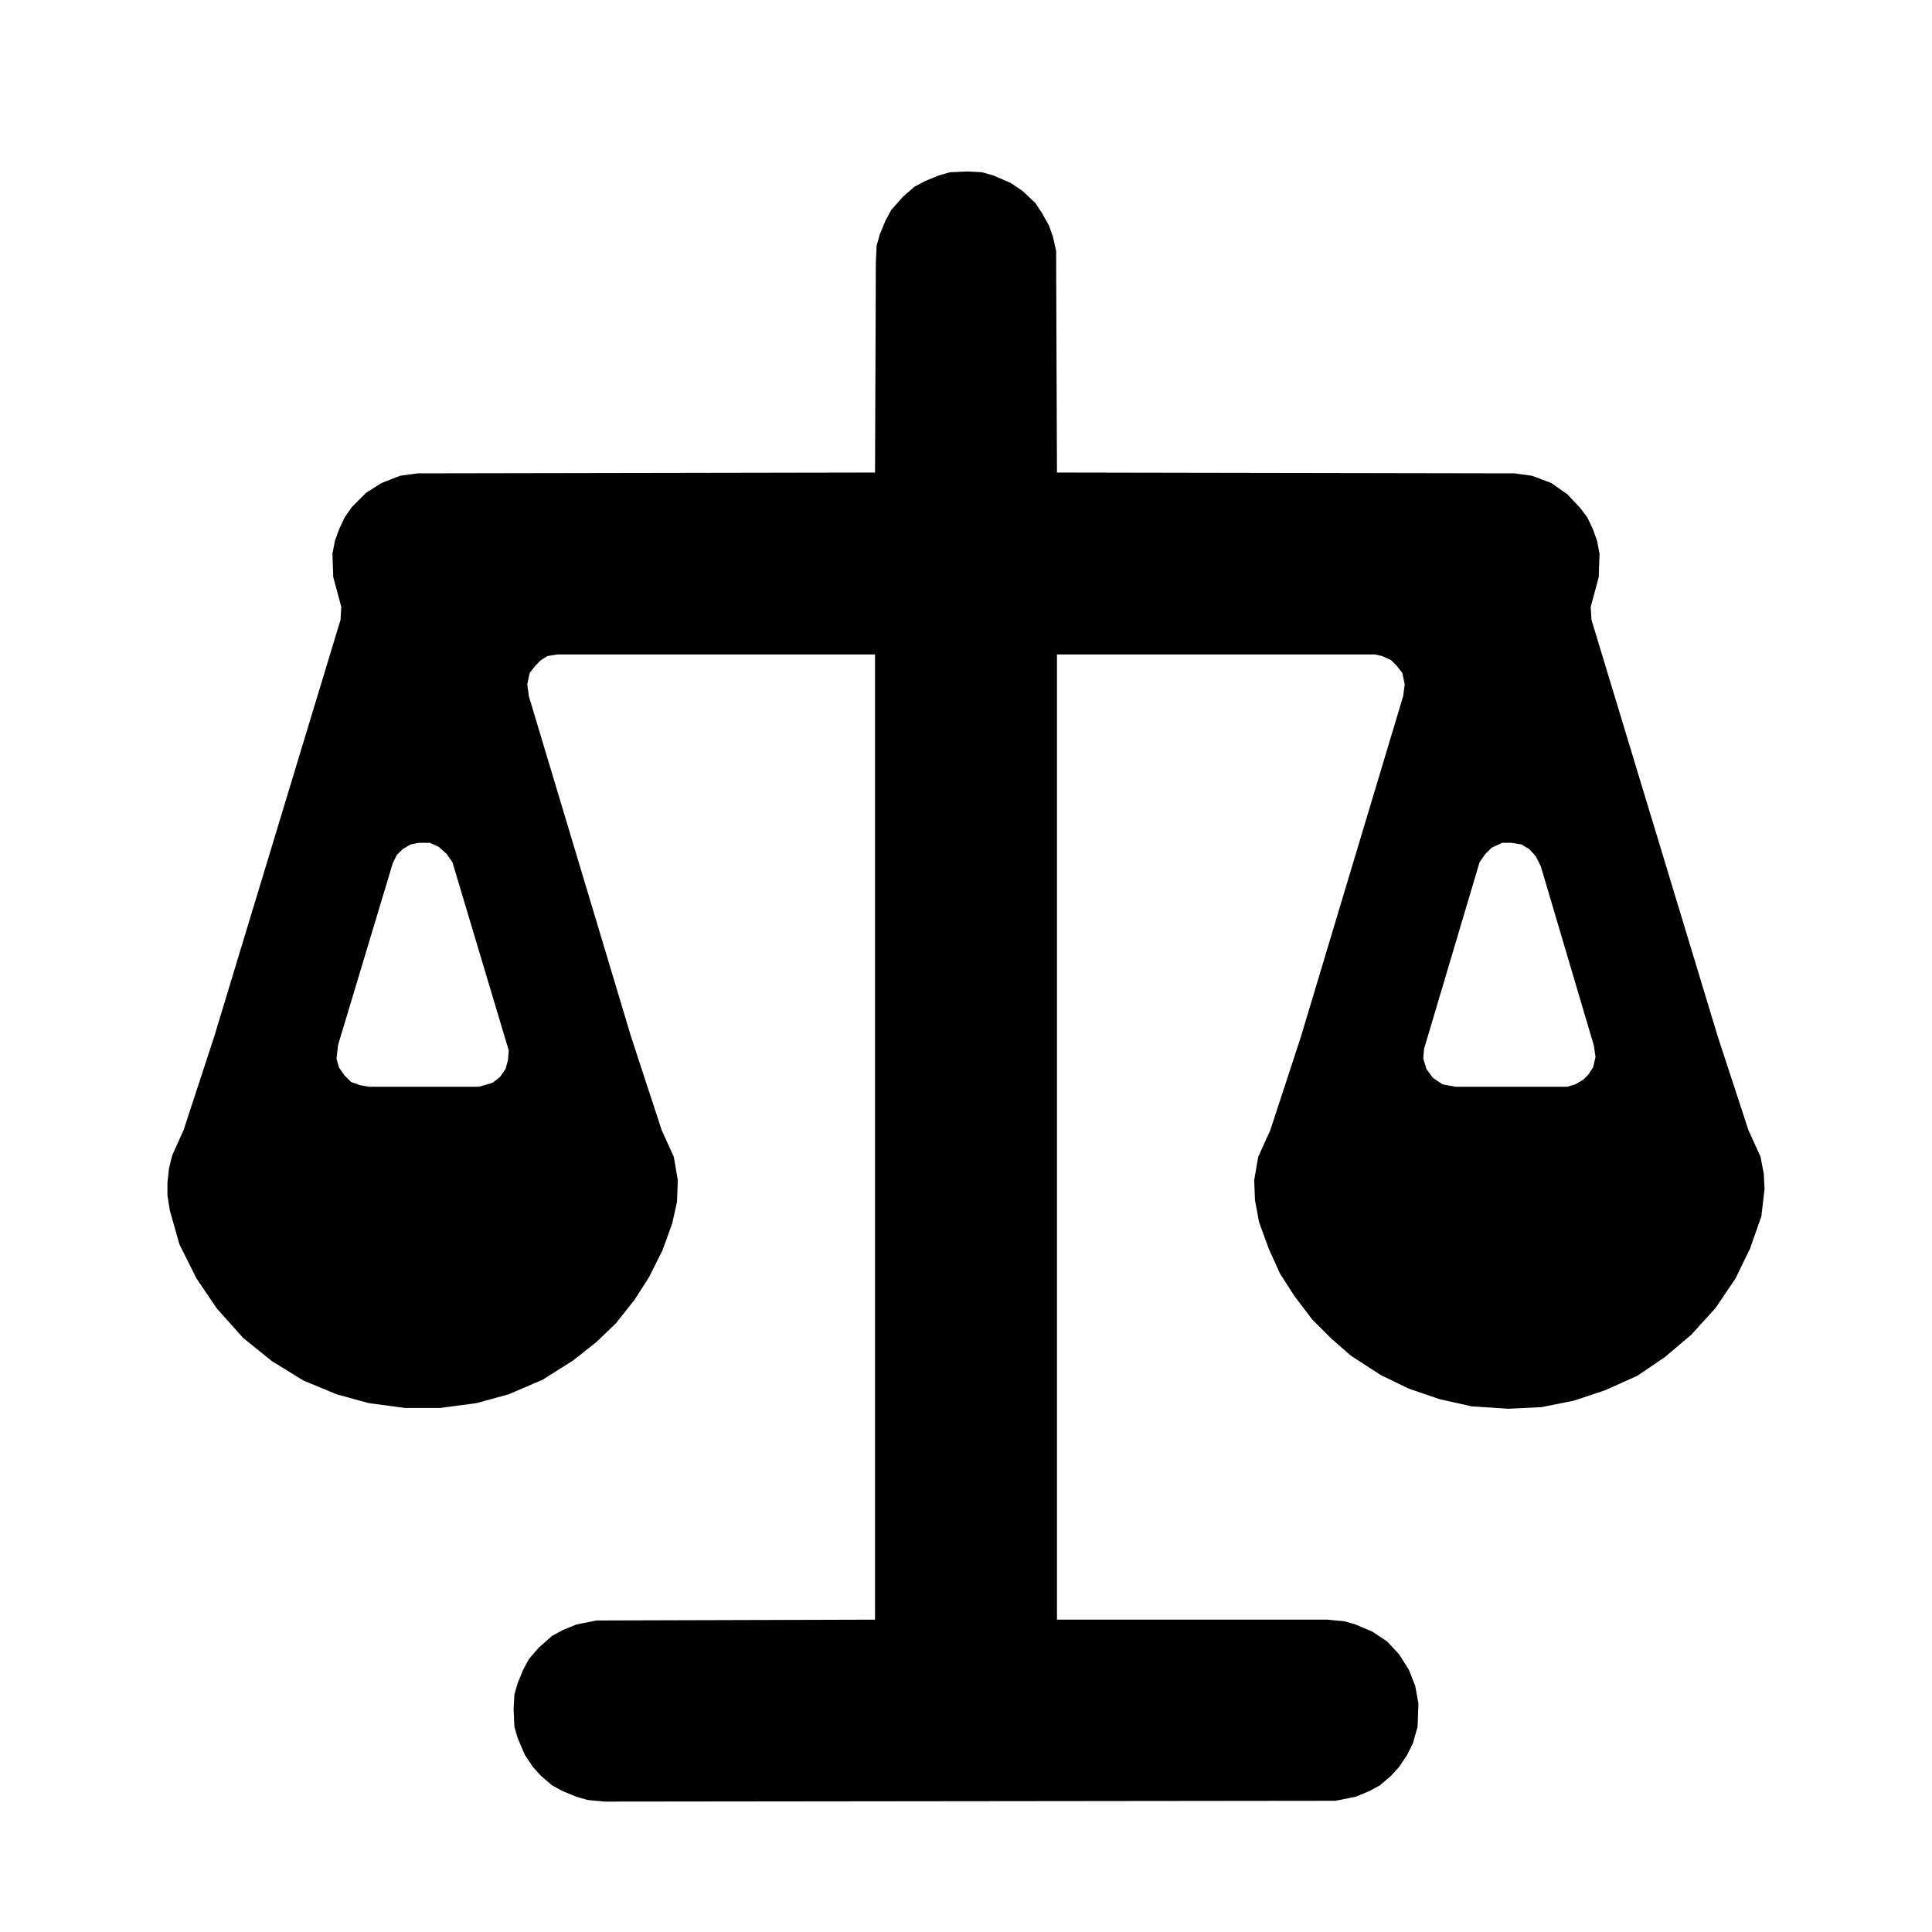
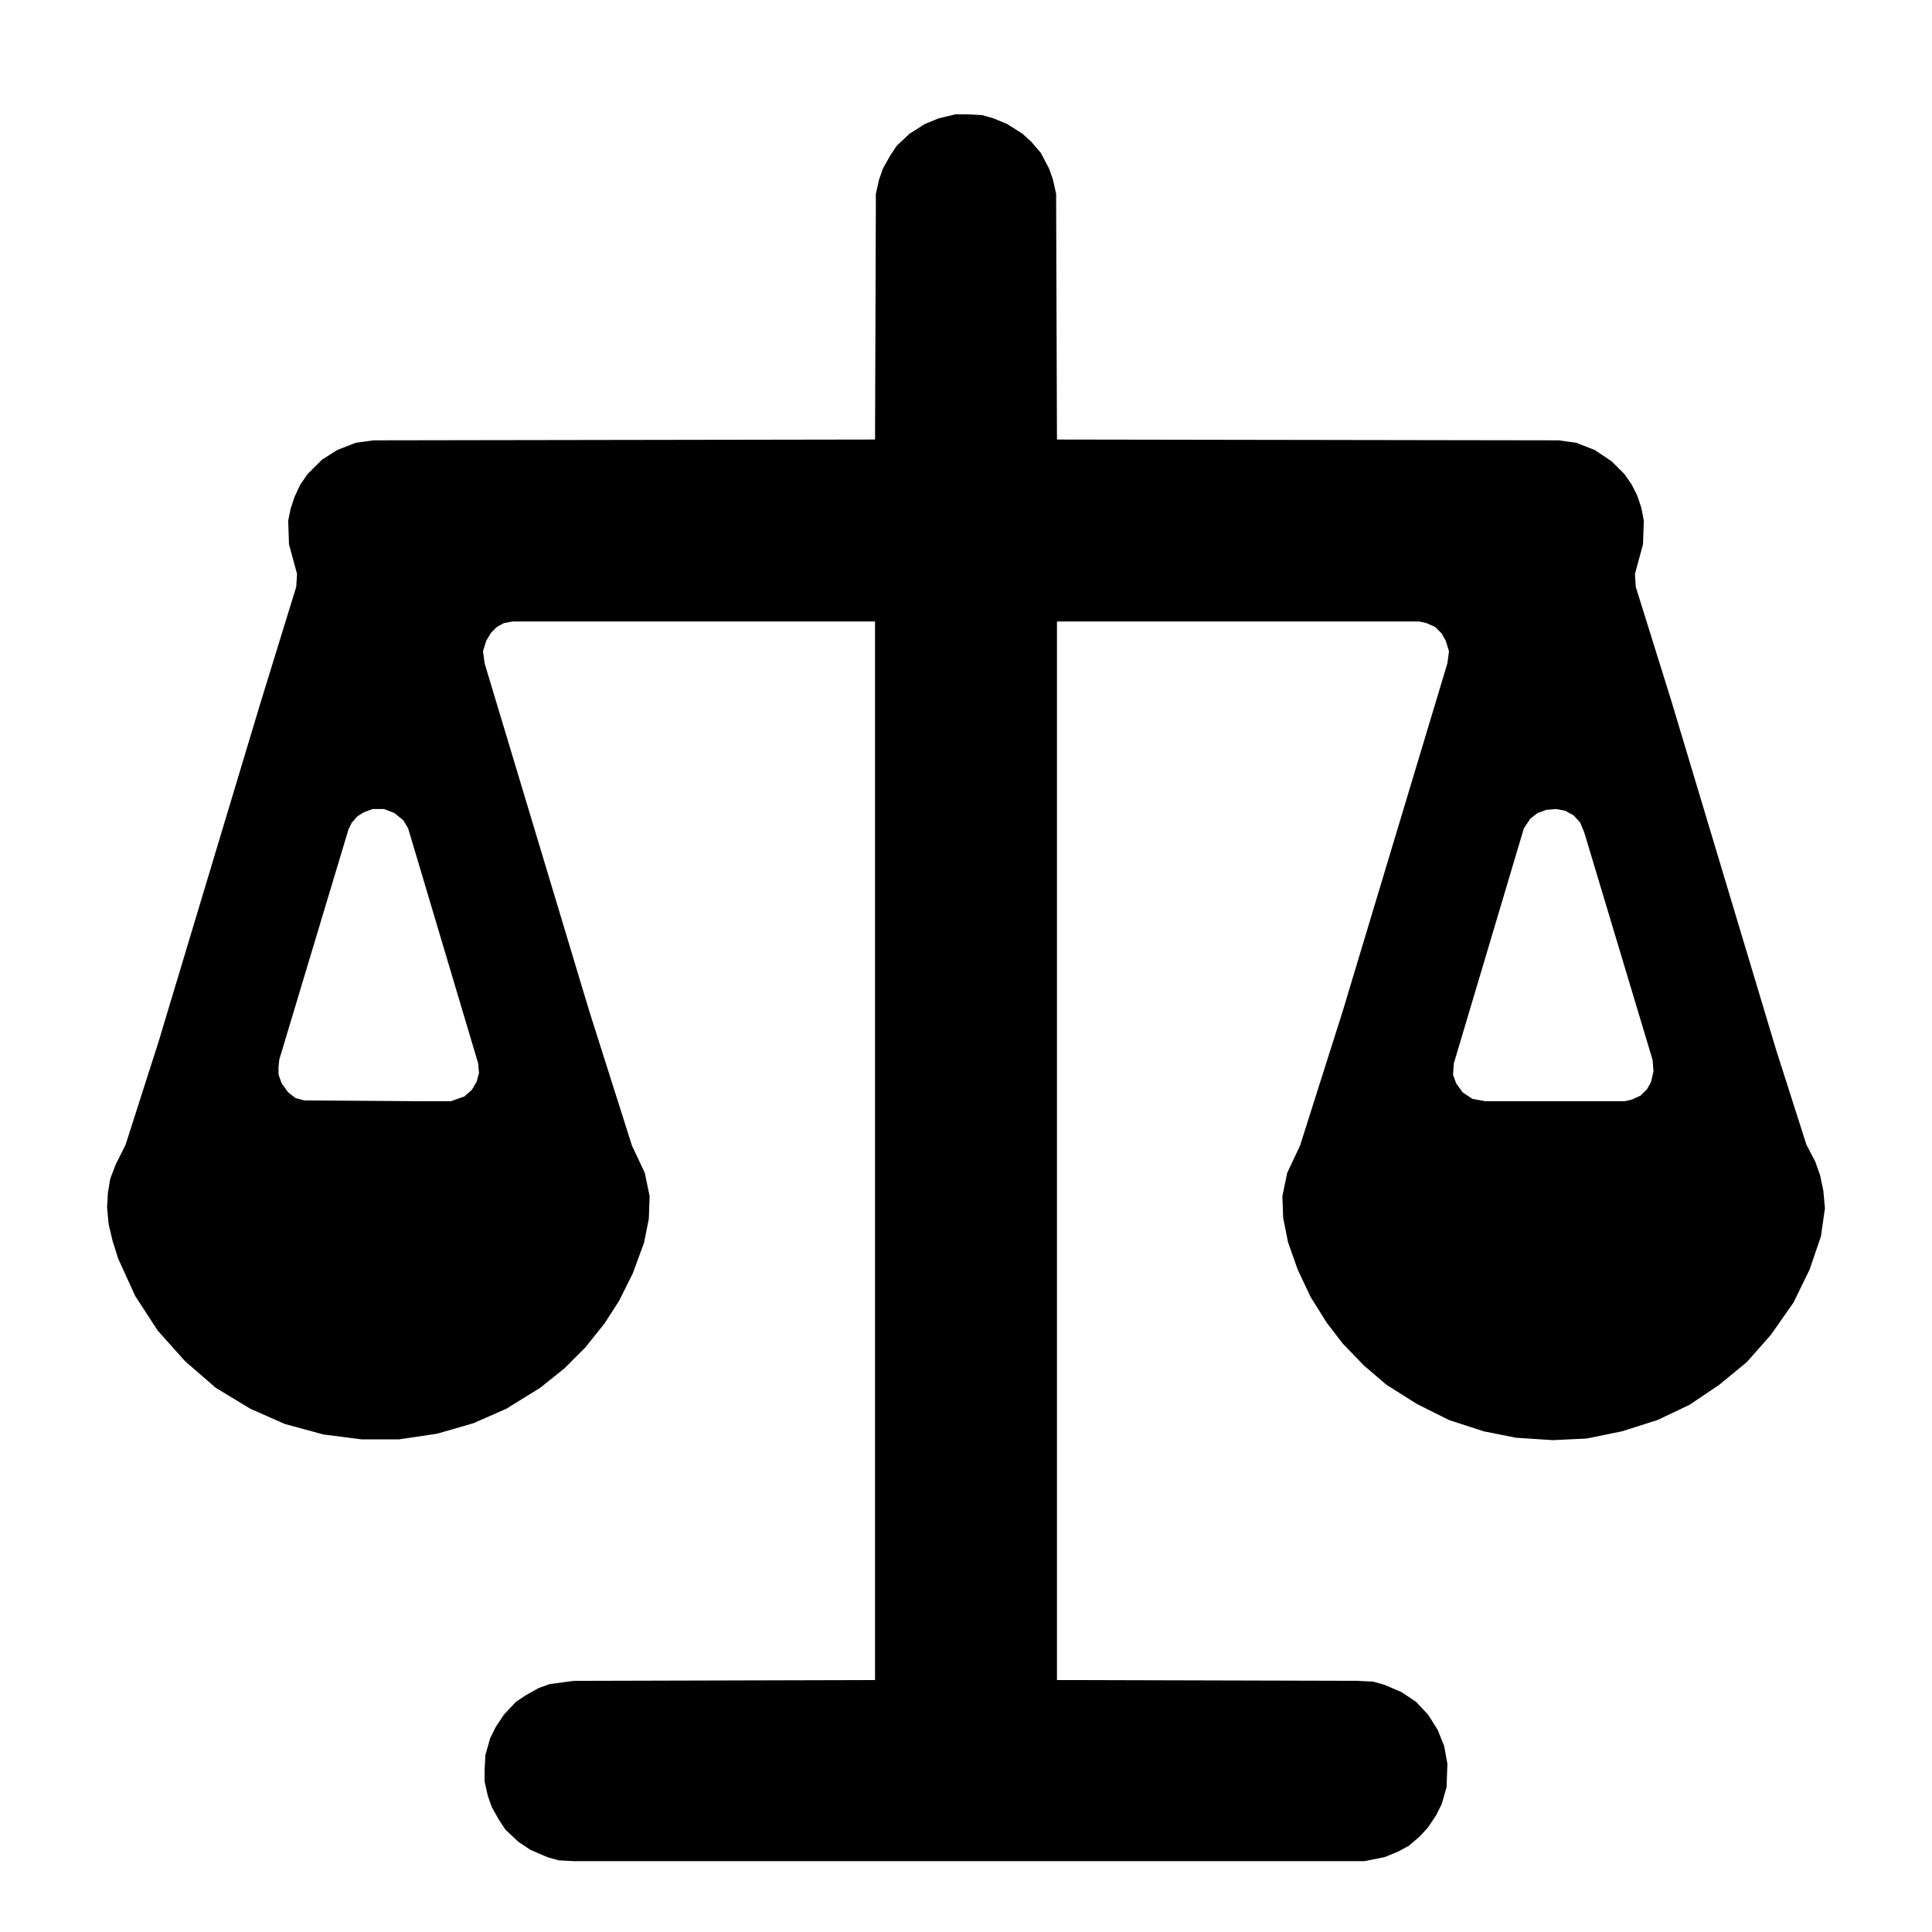
<svg xmlns="http://www.w3.org/2000/svg" viewBox="0 0 24 24" fill="currentColor">
-   <path fill-rule="evenodd" d="M2.14 14.35L2.1 14.51L2.08 14.69L2.08 14.85L2.11 15.04L2.23 15.46L2.44 15.88L2.69 16.25L3.02 16.62L3.38 16.91L3.77 17.15L4.18 17.32L4.58 17.43L5.03 17.49L5.47 17.49L5.92 17.43L6.32 17.32L6.74 17.14L7.12 16.9L7.41 16.67L7.65 16.44L7.88 16.15L8.06 15.87L8.23 15.53L8.35 15.2L8.41 14.93L8.42 14.66L8.37 14.37L8.22 14.04L7.84 12.88L6.57 8.65L6.55 8.5L6.58 8.36L6.65 8.27L6.72 8.2L6.8 8.15L6.92 8.13L10.87 8.13L10.87 20.12L7.41 20.13L7.16 20.18L6.99 20.25L6.86 20.32L6.69 20.47L6.57 20.61L6.5 20.74L6.43 20.91L6.39 21.05L6.38 21.23L6.39 21.45L6.43 21.59L6.52 21.8L6.62 21.95L6.72 22.06L6.86 22.18L6.99 22.25L7.16 22.32L7.3 22.36L7.51 22.38L16.59 22.37L16.84 22.32L17.01 22.25L17.14 22.18L17.28 22.06L17.38 21.95L17.48 21.8L17.55 21.66L17.61 21.45L17.62 21.16L17.58 20.94L17.5 20.74L17.38 20.55L17.23 20.39L17.05 20.27L16.84 20.18L16.7 20.14L16.49 20.12L13.13 20.12L13.13 8.13L17.08 8.13L17.17 8.15L17.28 8.2L17.35 8.27L17.42 8.36L17.45 8.5L17.43 8.65L16.16 12.88L15.78 14.04L15.63 14.37L15.58 14.66L15.59 14.91L15.64 15.18L15.76 15.51L15.9 15.82L16.08 16.1L16.3 16.39L16.54 16.63L16.78 16.84L17.15 17.08L17.5 17.25L17.88 17.38L18.28 17.47L18.74 17.5L19.15 17.48L19.55 17.4L19.94 17.27L20.34 17.09L20.68 16.86L21.01 16.58L21.31 16.25L21.56 15.88L21.74 15.51L21.88 15.11L21.92 14.77L21.91 14.58L21.87 14.37L21.72 14.04L21.34 12.88L19.77 7.7L19.76 7.54L19.86 7.17L19.87 6.88L19.84 6.72L19.79 6.58L19.72 6.43L19.63 6.31L19.47 6.14L19.27 6L19.03 5.91L18.81 5.88L13.13 5.87L13.12 3.26L13.12 3.12L13.08 2.94L13.03 2.8L12.94 2.64L12.86 2.52L12.7 2.37L12.55 2.27L12.34 2.18L12.2 2.14L12.02 2.13L11.8 2.14L11.66 2.18L11.49 2.25L11.36 2.32L11.22 2.44L11.07 2.61L11 2.74L10.93 2.91L10.89 3.05L10.88 3.26L10.87 5.87L5.19 5.88L4.97 5.91L4.74 6L4.55 6.12L4.37 6.3L4.28 6.43L4.21 6.58L4.16 6.72L4.13 6.88L4.14 7.17L4.24 7.54L4.23 7.7L2.66 12.88L2.28 14.04ZM19.14 10.76L19.8 12.99L19.82 13.13L19.79 13.26L19.73 13.35L19.67 13.41L19.57 13.47L19.47 13.5L18.08 13.5L17.92 13.47L17.8 13.39L17.72 13.28L17.68 13.15L17.69 13.03L18.38 10.71L18.45 10.61L18.53 10.53L18.66 10.47L18.78 10.47L18.9 10.49L19 10.55L19.08 10.64ZM5.55 13.5L4.58 13.5L4.47 13.48L4.36 13.44L4.28 13.36L4.21 13.26L4.18 13.15L4.2 12.98L4.88 10.72L4.93 10.62L5 10.55L5.1 10.49L5.2 10.47L5.34 10.47L5.45 10.52L5.55 10.61L5.62 10.71L6.32 13.05L6.31 13.17L6.28 13.28L6.21 13.38L6.12 13.45L5.95 13.5Z" />
+   <path fill-rule="evenodd" d="M1.44 14.46L1.37 14.64L1.34 14.82L1.33 15L1.35 15.21L1.4 15.42L1.47 15.64L1.68 16.1L1.96 16.53L2.3 16.91L2.68 17.24L3.11 17.5L3.54 17.69L4.02 17.82L4.49 17.88L4.96 17.88L5.43 17.81L5.88 17.68L6.29 17.5L6.71 17.24L7.01 17L7.27 16.74L7.51 16.44L7.69 16.16L7.86 15.82L8 15.44L8.06 15.14L8.07 14.86L8.01 14.57L7.85 14.23L7.32 12.56L6.02 8.24L6 8.09L6.04 7.96L6.1 7.86L6.17 7.79L6.26 7.74L6.37 7.72L10.87 7.72L10.87 20.87L7.13 20.88L6.83 20.92L6.69 20.97L6.53 21.06L6.41 21.14L6.26 21.3L6.16 21.45L6.09 21.59L6.03 21.8L6.02 21.98L6.02 22.13L6.06 22.31L6.11 22.45L6.2 22.61L6.28 22.73L6.44 22.88L6.59 22.98L6.8 23.07L6.94 23.11L7.13 23.12L16.95 23.12L17.2 23.07L17.37 23L17.5 22.93L17.64 22.81L17.74 22.7L17.84 22.55L17.91 22.41L17.97 22.2L17.98 21.91L17.94 21.69L17.86 21.49L17.74 21.3L17.59 21.14L17.41 21.02L17.2 20.93L17.06 20.89L16.85 20.88L13.13 20.87L13.13 7.72L17.63 7.72L17.72 7.74L17.83 7.79L17.91 7.87L17.96 7.96L18 8.09L17.98 8.24L16.68 12.56L16.15 14.23L15.99 14.57L15.93 14.86L15.94 15.13L16 15.43L16.12 15.77L16.28 16.11L16.48 16.43L16.68 16.69L16.94 16.96L17.22 17.2L17.6 17.44L18 17.64L18.43 17.78L18.83 17.86L19.29 17.89L19.71 17.87L20.15 17.78L20.59 17.64L20.99 17.45L21.36 17.2L21.7 16.92L22 16.58L22.28 16.18L22.48 15.77L22.62 15.36L22.67 15.01L22.65 14.79L22.61 14.6L22.55 14.43L22.44 14.22L22.06 13.03L20.76 8.7L20.32 7.29L20.31 7.13L20.41 6.76L20.42 6.47L20.39 6.31L20.34 6.16L20.27 6.02L20.18 5.89L20.02 5.73L19.81 5.59L19.58 5.5L19.36 5.47L13.13 5.46L13.12 2.55L13.12 2.41L13.08 2.23L13.03 2.09L12.93 1.9L12.81 1.76L12.7 1.66L12.51 1.54L12.34 1.47L12.2 1.43L12.02 1.42L11.87 1.42L11.66 1.47L11.49 1.54L11.3 1.66L11.14 1.81L11.06 1.93L10.97 2.09L10.92 2.23L10.88 2.41L10.88 2.55L10.87 5.46L4.64 5.47L4.42 5.5L4.19 5.59L4 5.71L3.82 5.89L3.73 6.02L3.66 6.17L3.61 6.32L3.58 6.47L3.59 6.76L3.69 7.13L3.68 7.29L3.23 8.75L1.97 12.94L1.56 14.22ZM19.68 10.34L20.53 13.17L20.54 13.31L20.51 13.44L20.46 13.53L20.38 13.61L20.27 13.66L20.18 13.68L18.45 13.68L18.29 13.65L18.17 13.57L18.09 13.46L18.05 13.35L18.06 13.21L18.93 10.29L19.01 10.17L19.1 10.1L19.21 10.06L19.33 10.05L19.44 10.07L19.55 10.13L19.63 10.22ZM5.23 13.68L3.78 13.67L3.67 13.64L3.58 13.57L3.5 13.46L3.46 13.35L3.46 13.25L3.47 13.16L4.33 10.3L4.37 10.22L4.44 10.14L4.52 10.09L4.63 10.05L4.77 10.05L4.9 10.1L5.01 10.19L5.07 10.29L5.94 13.21L5.95 13.33L5.92 13.44L5.86 13.54L5.77 13.62L5.6 13.68Z" />
</svg>
